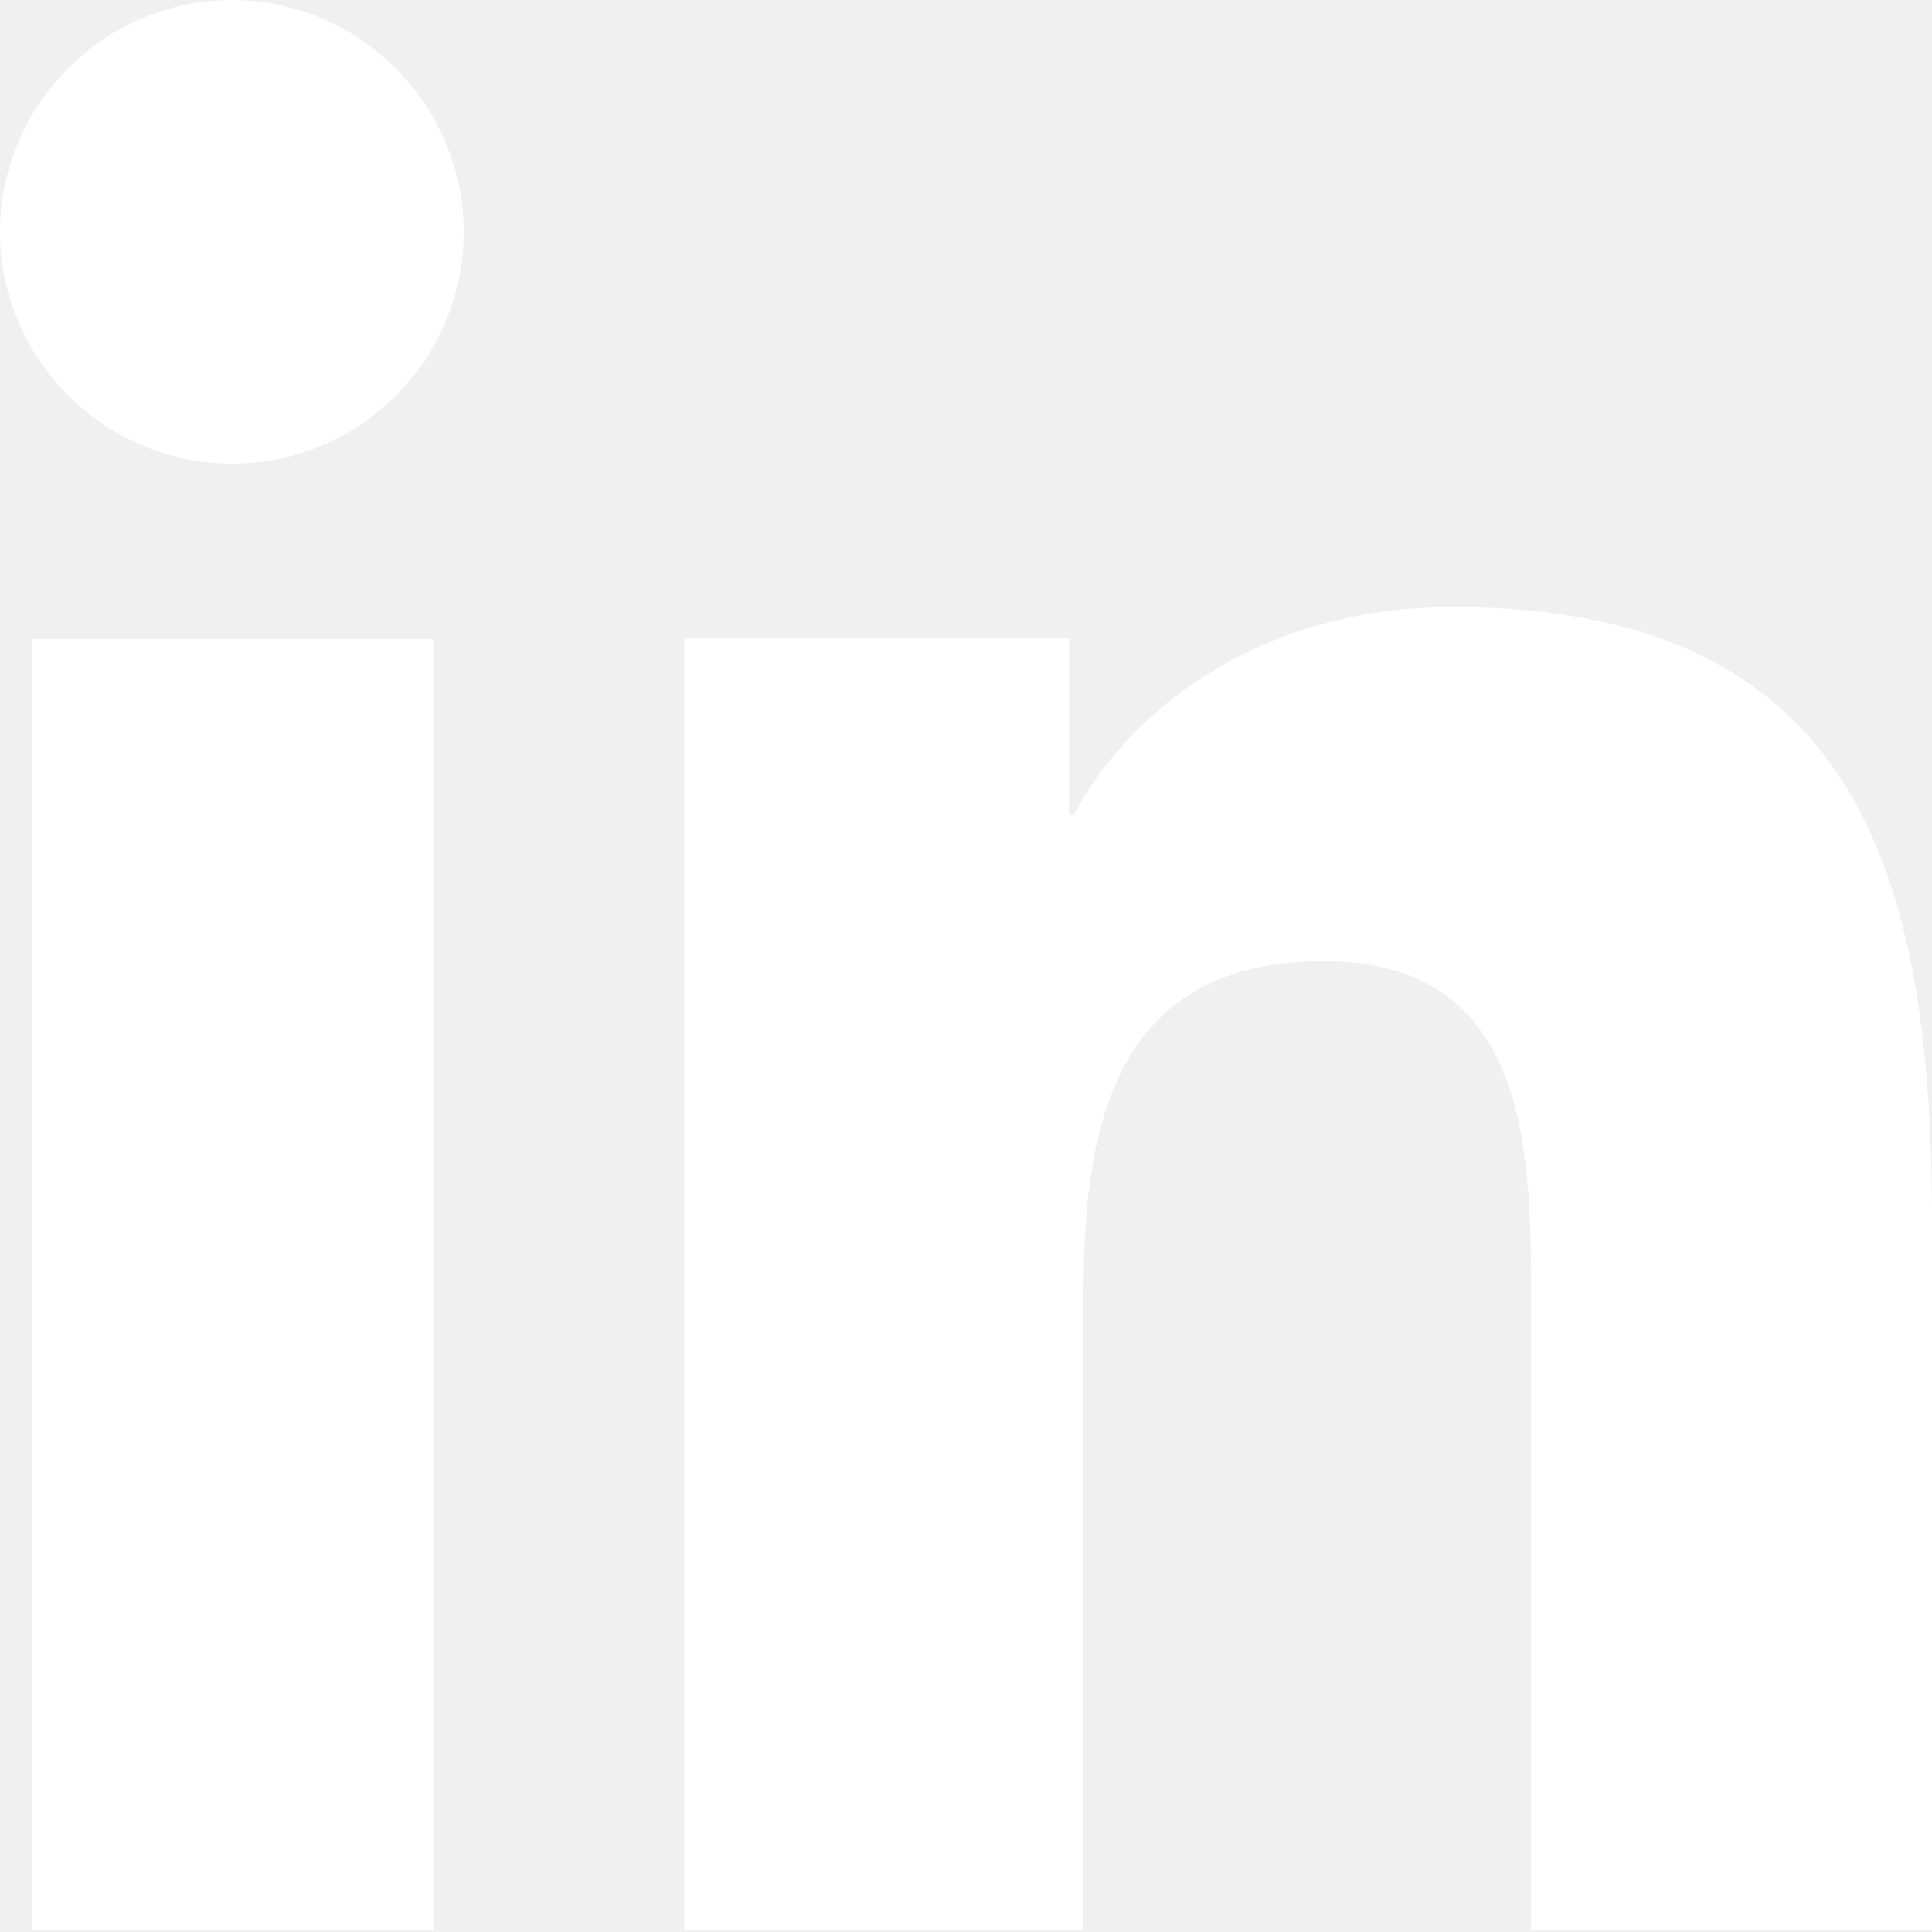
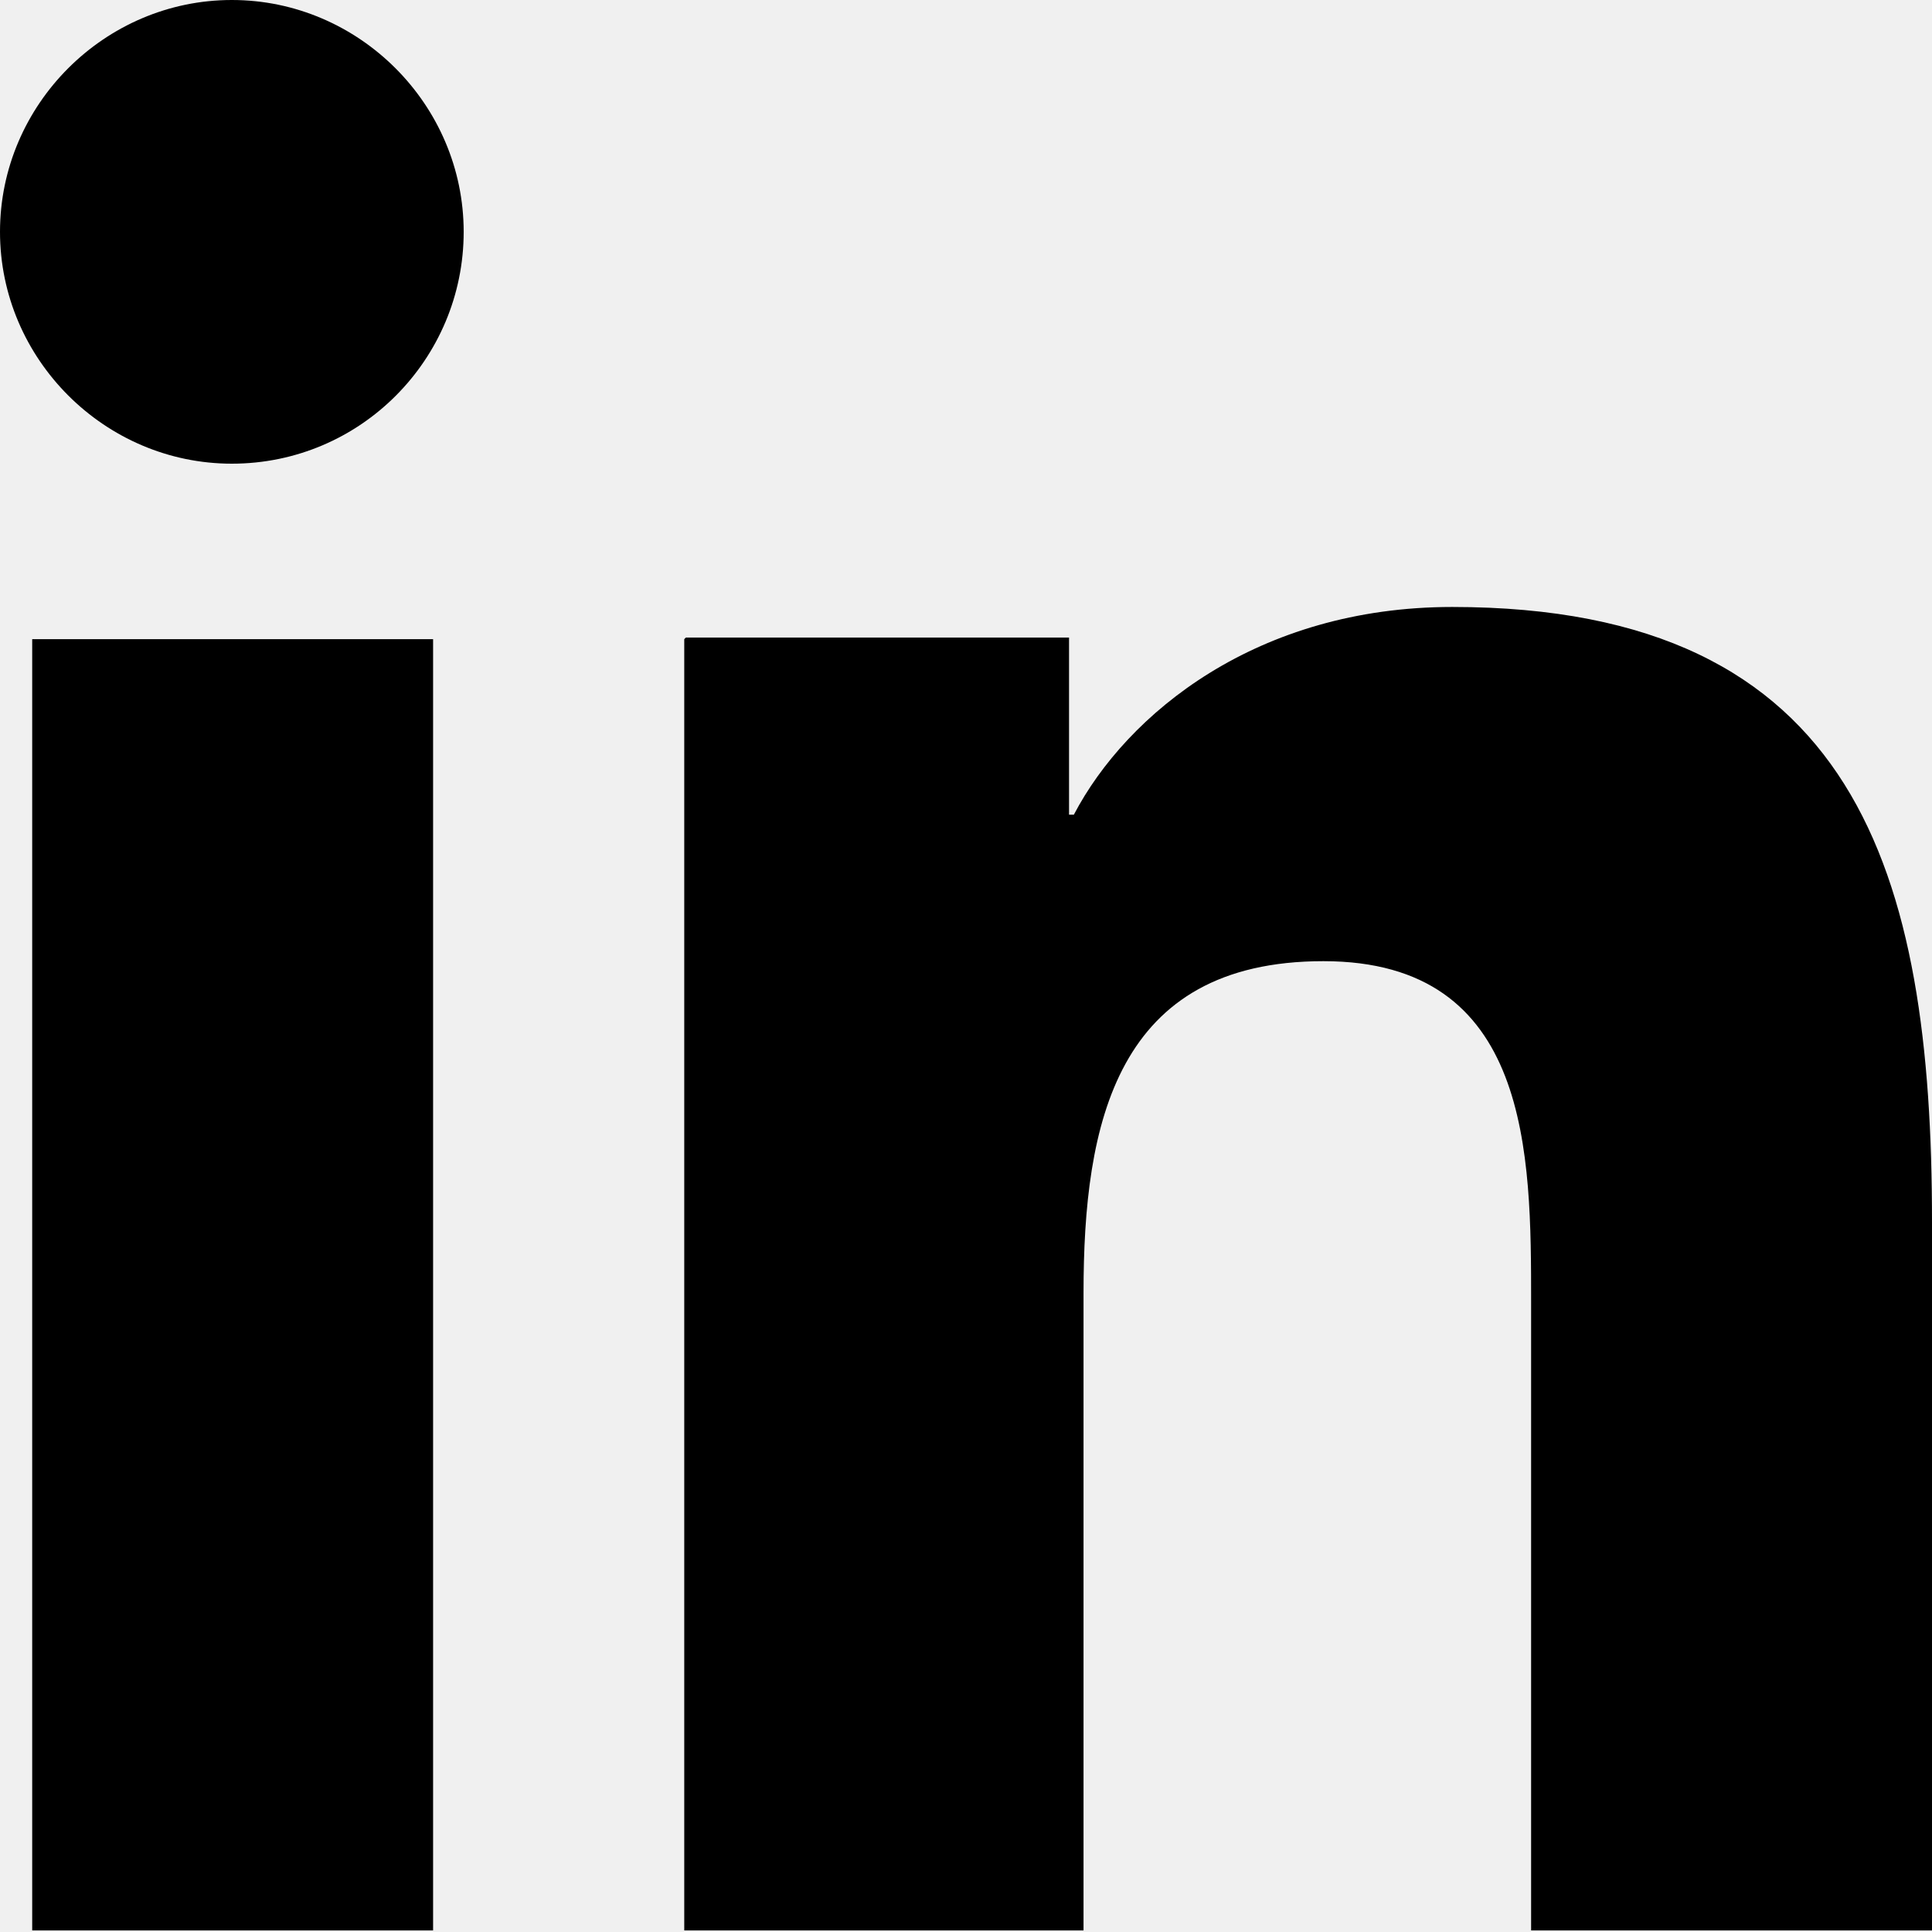
<svg xmlns="http://www.w3.org/2000/svg" width="18" height="18" viewBox="0 0 18 18" fill="none">
-   <path d="M2.16 4.32C3.36 4.32 4.32 3.345 4.32 2.16C4.32 0.975 3.345 0 2.16 0C0.975 0 0 0.975 0 2.16C0 3.345 0.975 4.32 2.16 4.32ZM6.375 5.955V17.985H10.095V12.045C10.095 10.47 10.395 8.955 12.33 8.955C14.265 8.955 14.265 10.755 14.265 12.135V17.985H18V11.385C18 8.145 17.31 5.655 13.53 5.655C11.715 5.655 10.5 6.645 10.005 7.59H9.96V5.94H6.39L6.375 5.955ZM0.3 5.955H4.035V17.985H0.3V5.955Z" fill="white" />
+   <path d="M2.16 4.32C3.36 4.32 4.32 3.345 4.32 2.16C4.32 0.975 3.345 0 2.16 0C0.975 0 0 0.975 0 2.16C0 3.345 0.975 4.32 2.16 4.32ZM6.375 5.955V17.985H10.095V12.045C10.095 10.47 10.395 8.955 12.33 8.955C14.265 8.955 14.265 10.755 14.265 12.135V17.985H18V11.385C18 8.145 17.31 5.655 13.53 5.655C11.715 5.655 10.5 6.645 10.005 7.59H9.96V5.94H6.39L6.375 5.955ZM0.3 5.955H4.035V17.985H0.3V5.955Z" fill="currentColor" />
</svg>
